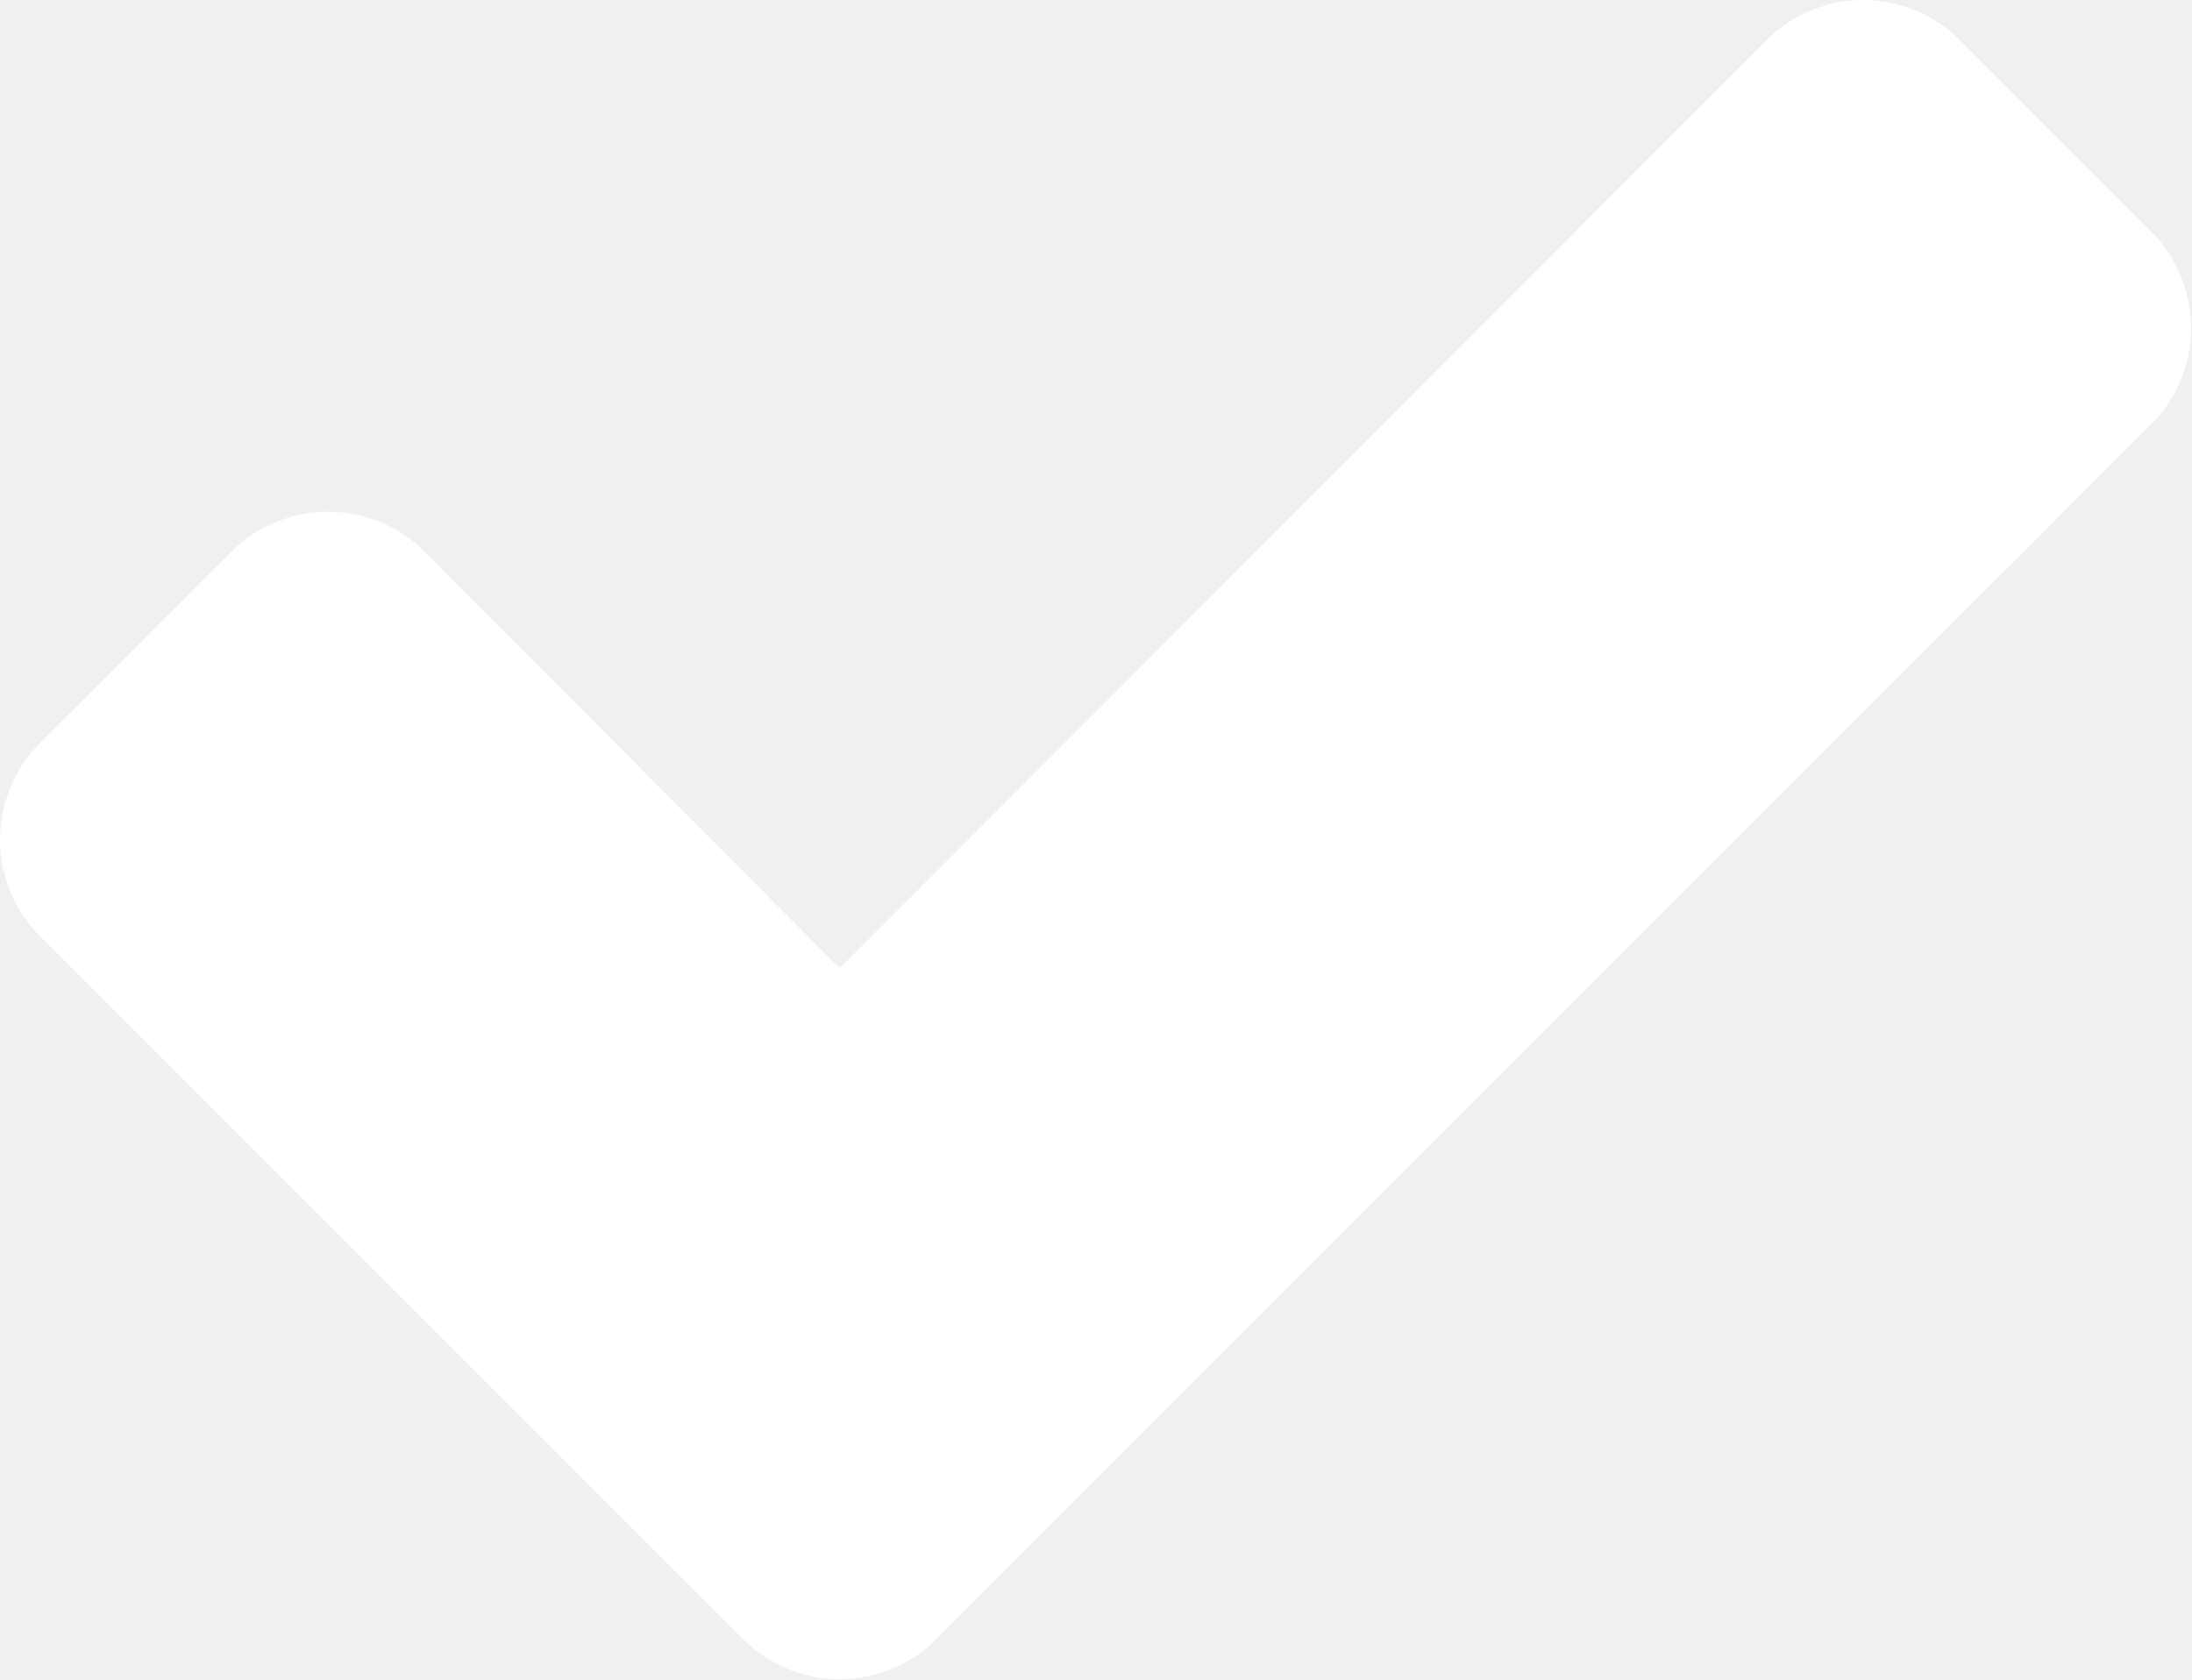
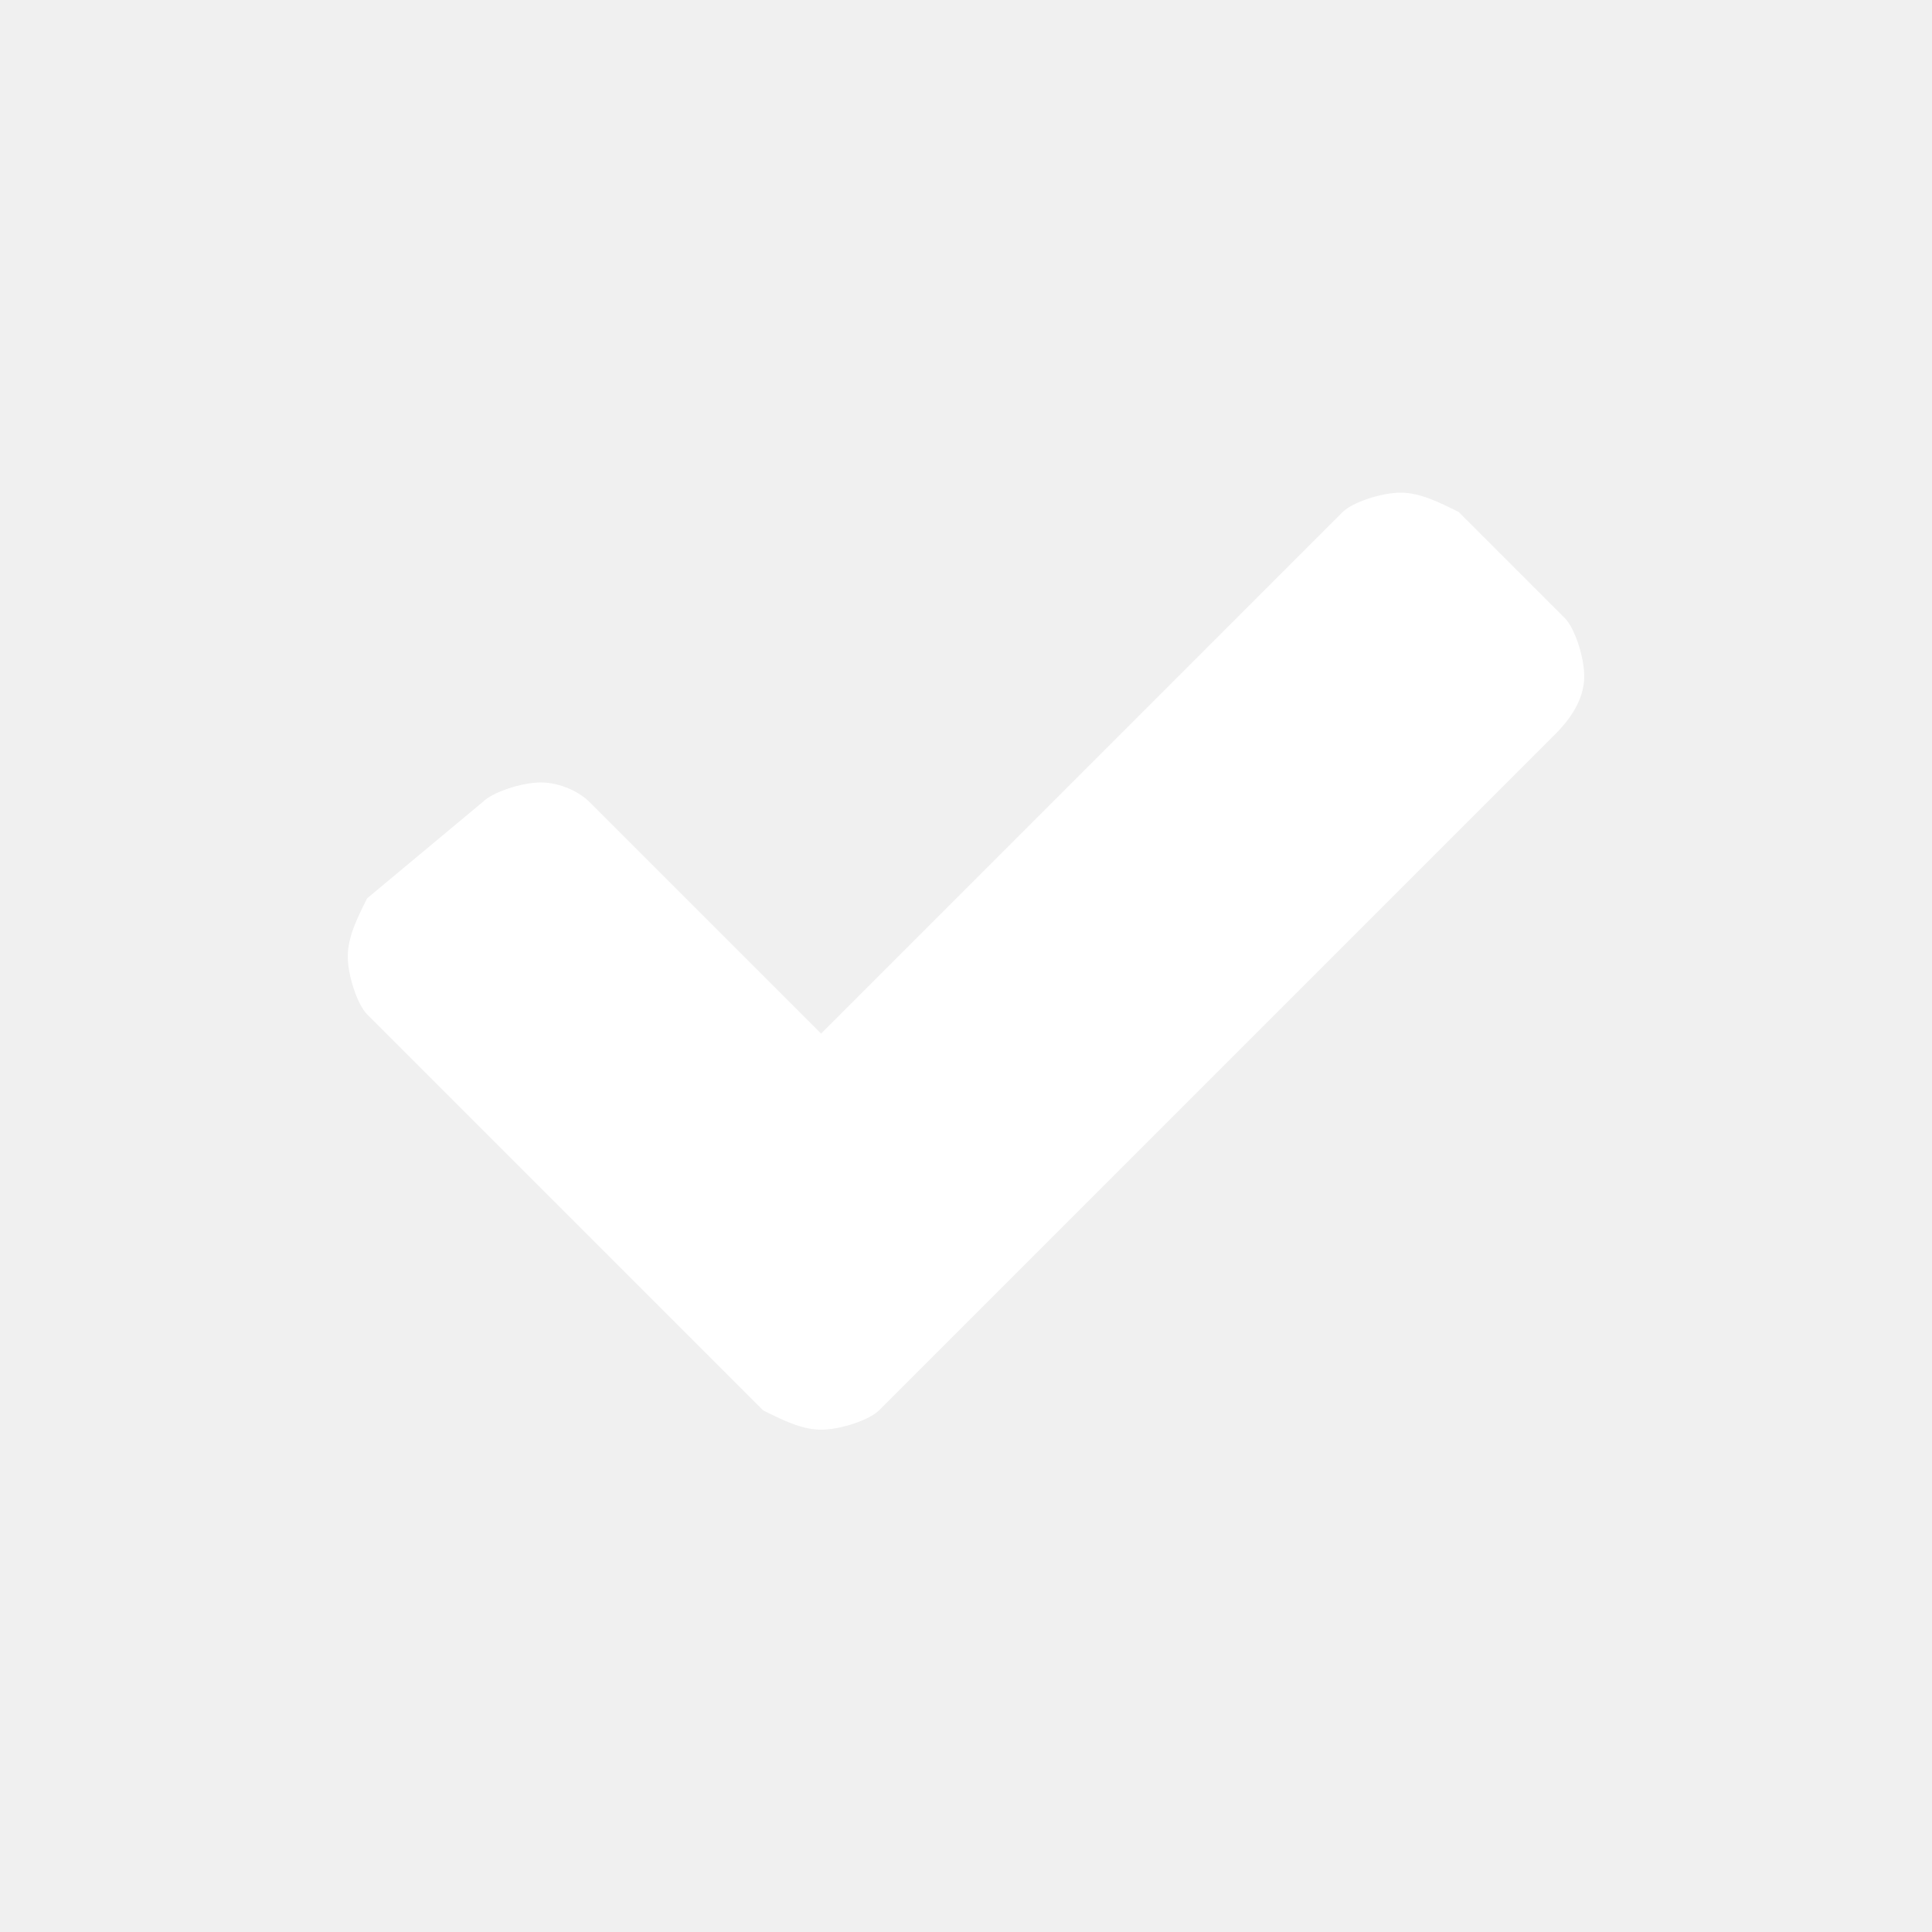
- <svg xmlns="http://www.w3.org/2000/svg" version="1.1" id="Layer_1" x="0px" y="0px" width="18.164px" height="13.922px" viewBox="0 0 18.164 13.922" enable-background="new 0 0 18.164 13.922" xml:space="preserve">
+ <svg xmlns="http://www.w3.org/2000/svg" version="1.1" id="Layer_1" x="0px" y="0px" viewBox="0 0 20 20" style="enable-background:new 0 0 20 20;" xml:space="preserve">
+   <style type="text/css">
+ 	.st0{fill:#FFFFFF;}
+ </style>
  <g>
-     <path fill="#FFFFFF" d="M17.836,3.516L9.352,12l-1.594,1.594c-0.211,0.211-0.504,0.328-0.797,0.328s-0.586-0.117-0.797-0.328   L4.57,12L0.328,7.758C0.117,7.547,0,7.254,0,6.961s0.117-0.586,0.328-0.797L1.922,4.57c0.211-0.211,0.504-0.328,0.797-0.328   S3.305,4.359,3.516,4.57l3.445,3.457l7.688-7.699C14.859,0.117,15.152,0,15.445,0s0.586,0.117,0.797,0.328l1.594,1.594   c0.211,0.211,0.328,0.504,0.328,0.797S18.047,3.305,17.836,3.516z" />
+     <path class="st0" d="M16.1,7.6l-5.9,5.9l-1.1,1.1c-0.1,0.1-0.4,0.2-0.6,0.2c-0.2,0-0.4-0.1-0.6-0.2l-1.1-1.1l-3-3   c-0.1-0.1-0.2-0.4-0.2-0.6s0.1-0.4,0.2-0.6L5,8.3c0.1-0.1,0.4-0.2,0.6-0.2S6,8.2,6.1,8.3l2.4,2.4l5.4-5.4c0.1-0.1,0.4-0.2,0.6-0.2   c0.2,0,0.4,0.1,0.6,0.2l1.1,1.1c0.1,0.1,0.2,0.4,0.2,0.6S16.3,7.4,16.1,7.6z" />
  </g>
</svg>
